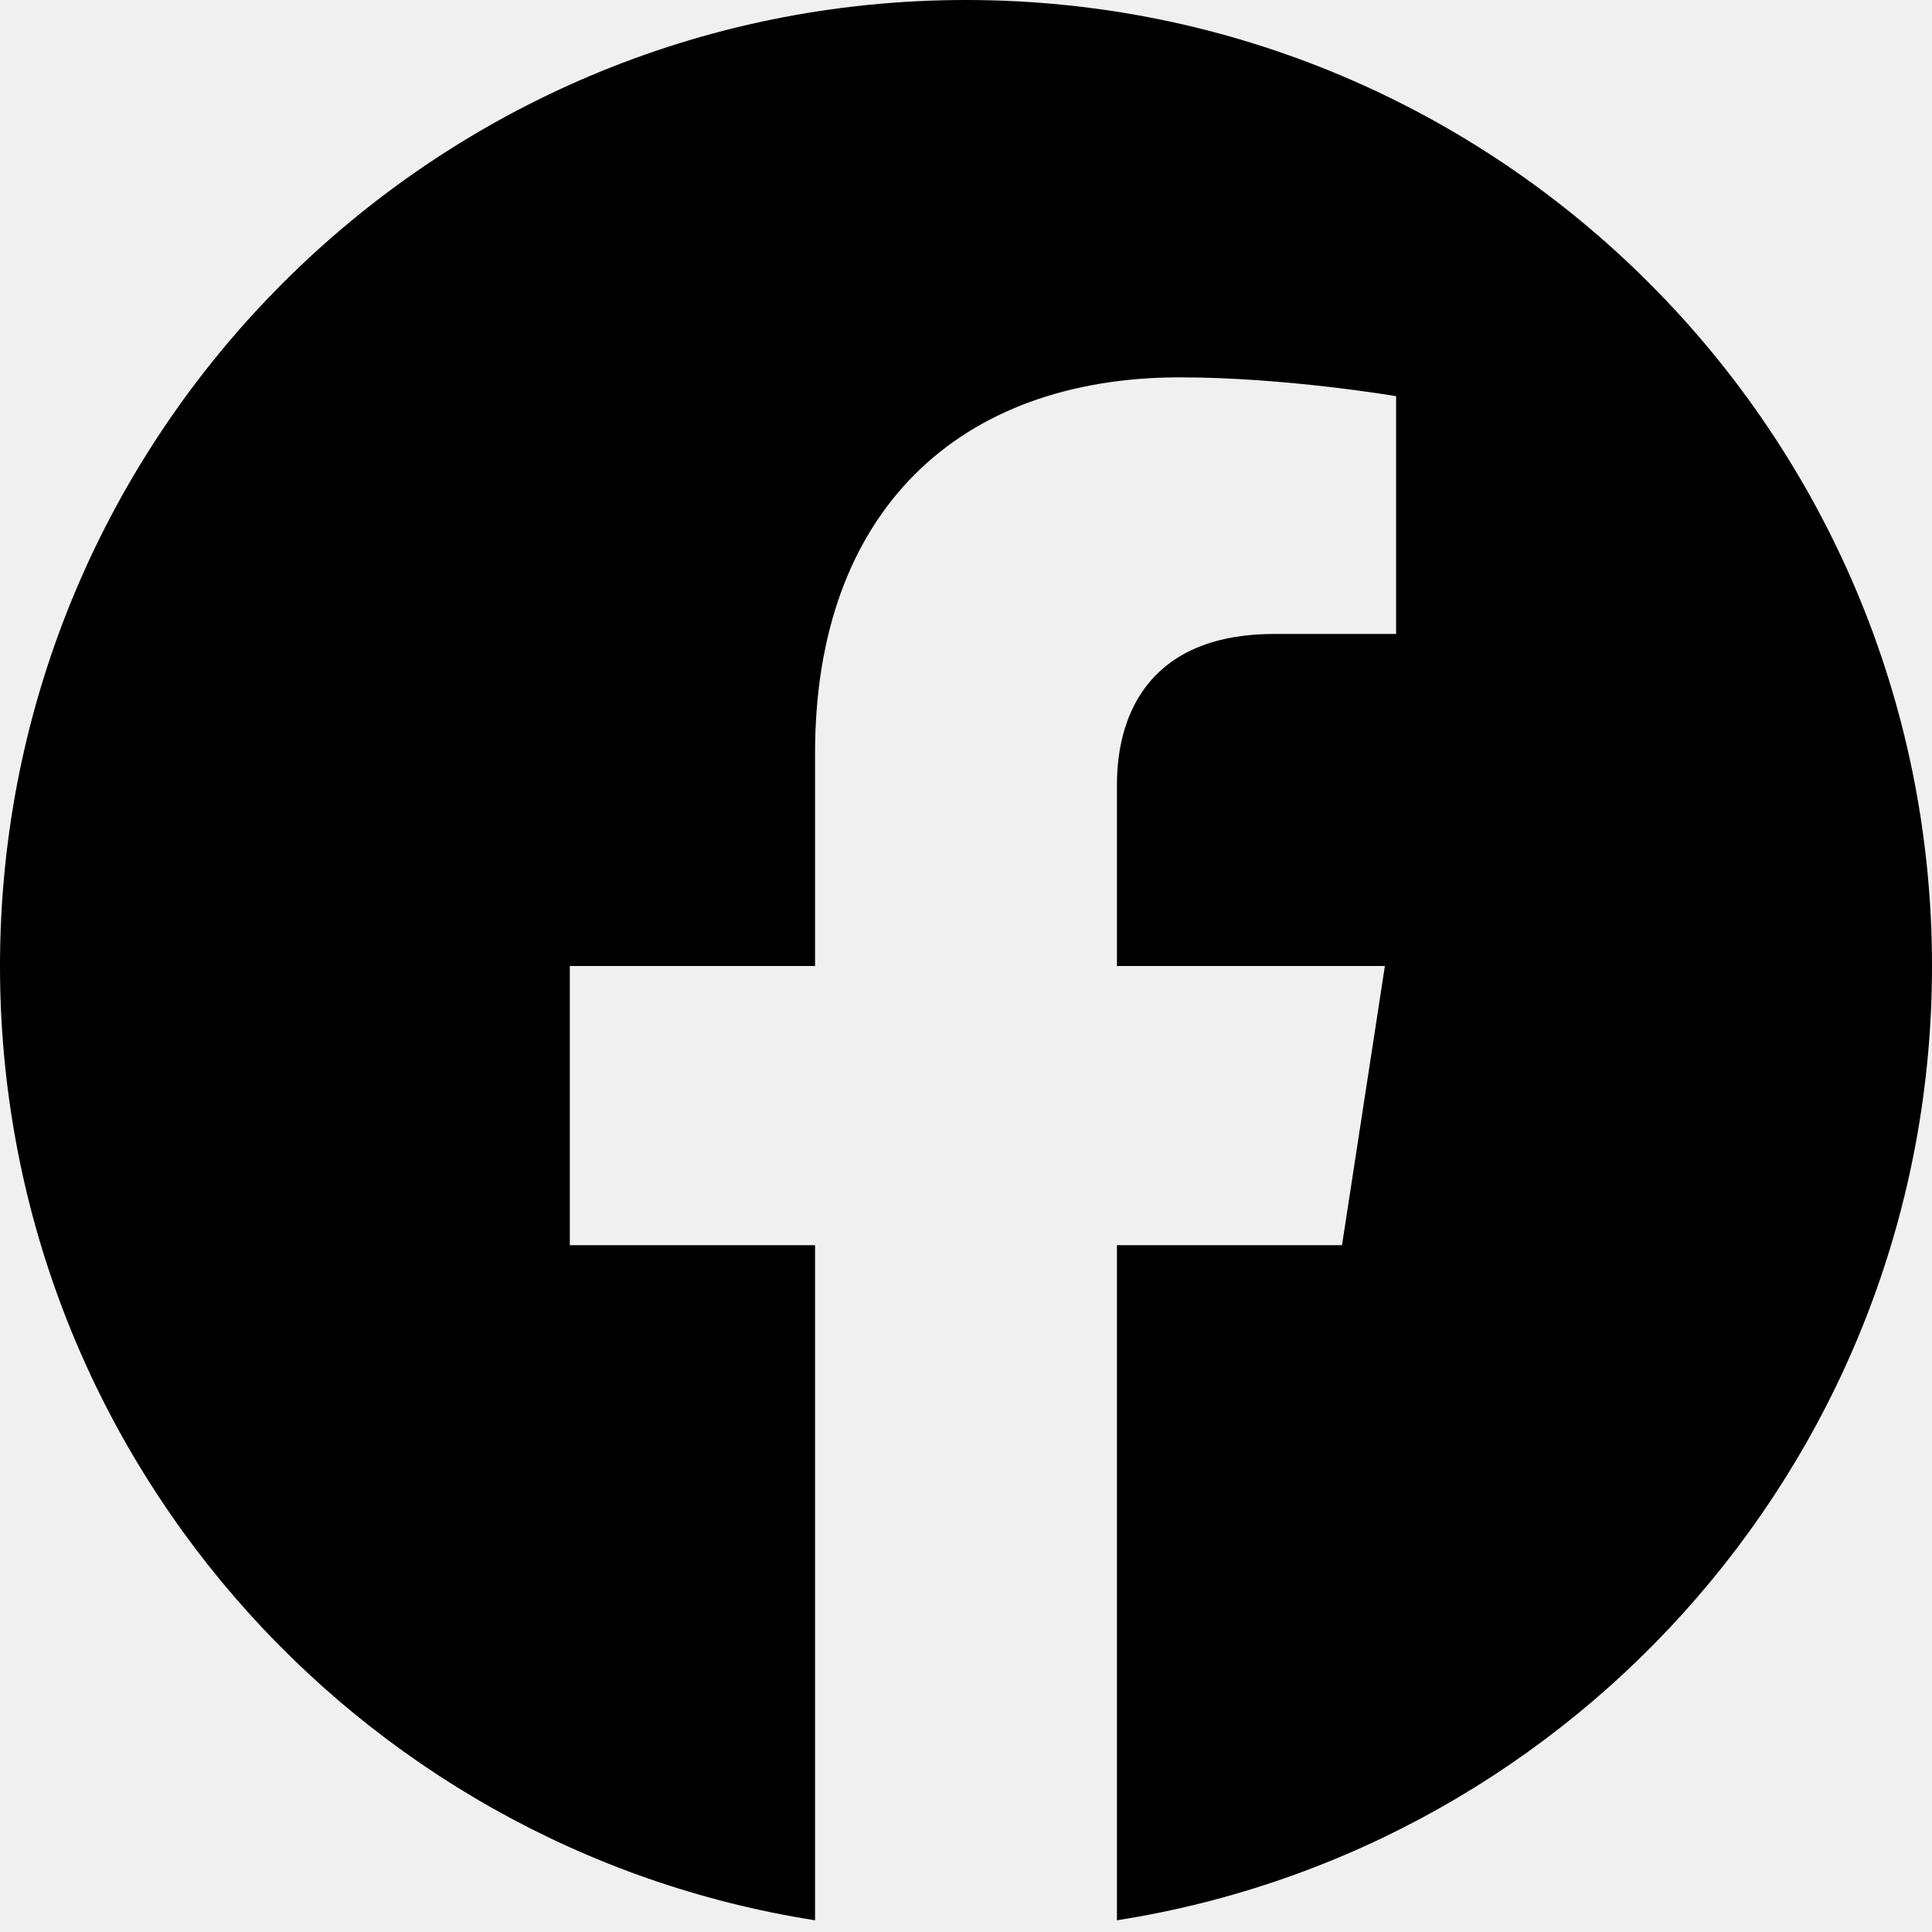
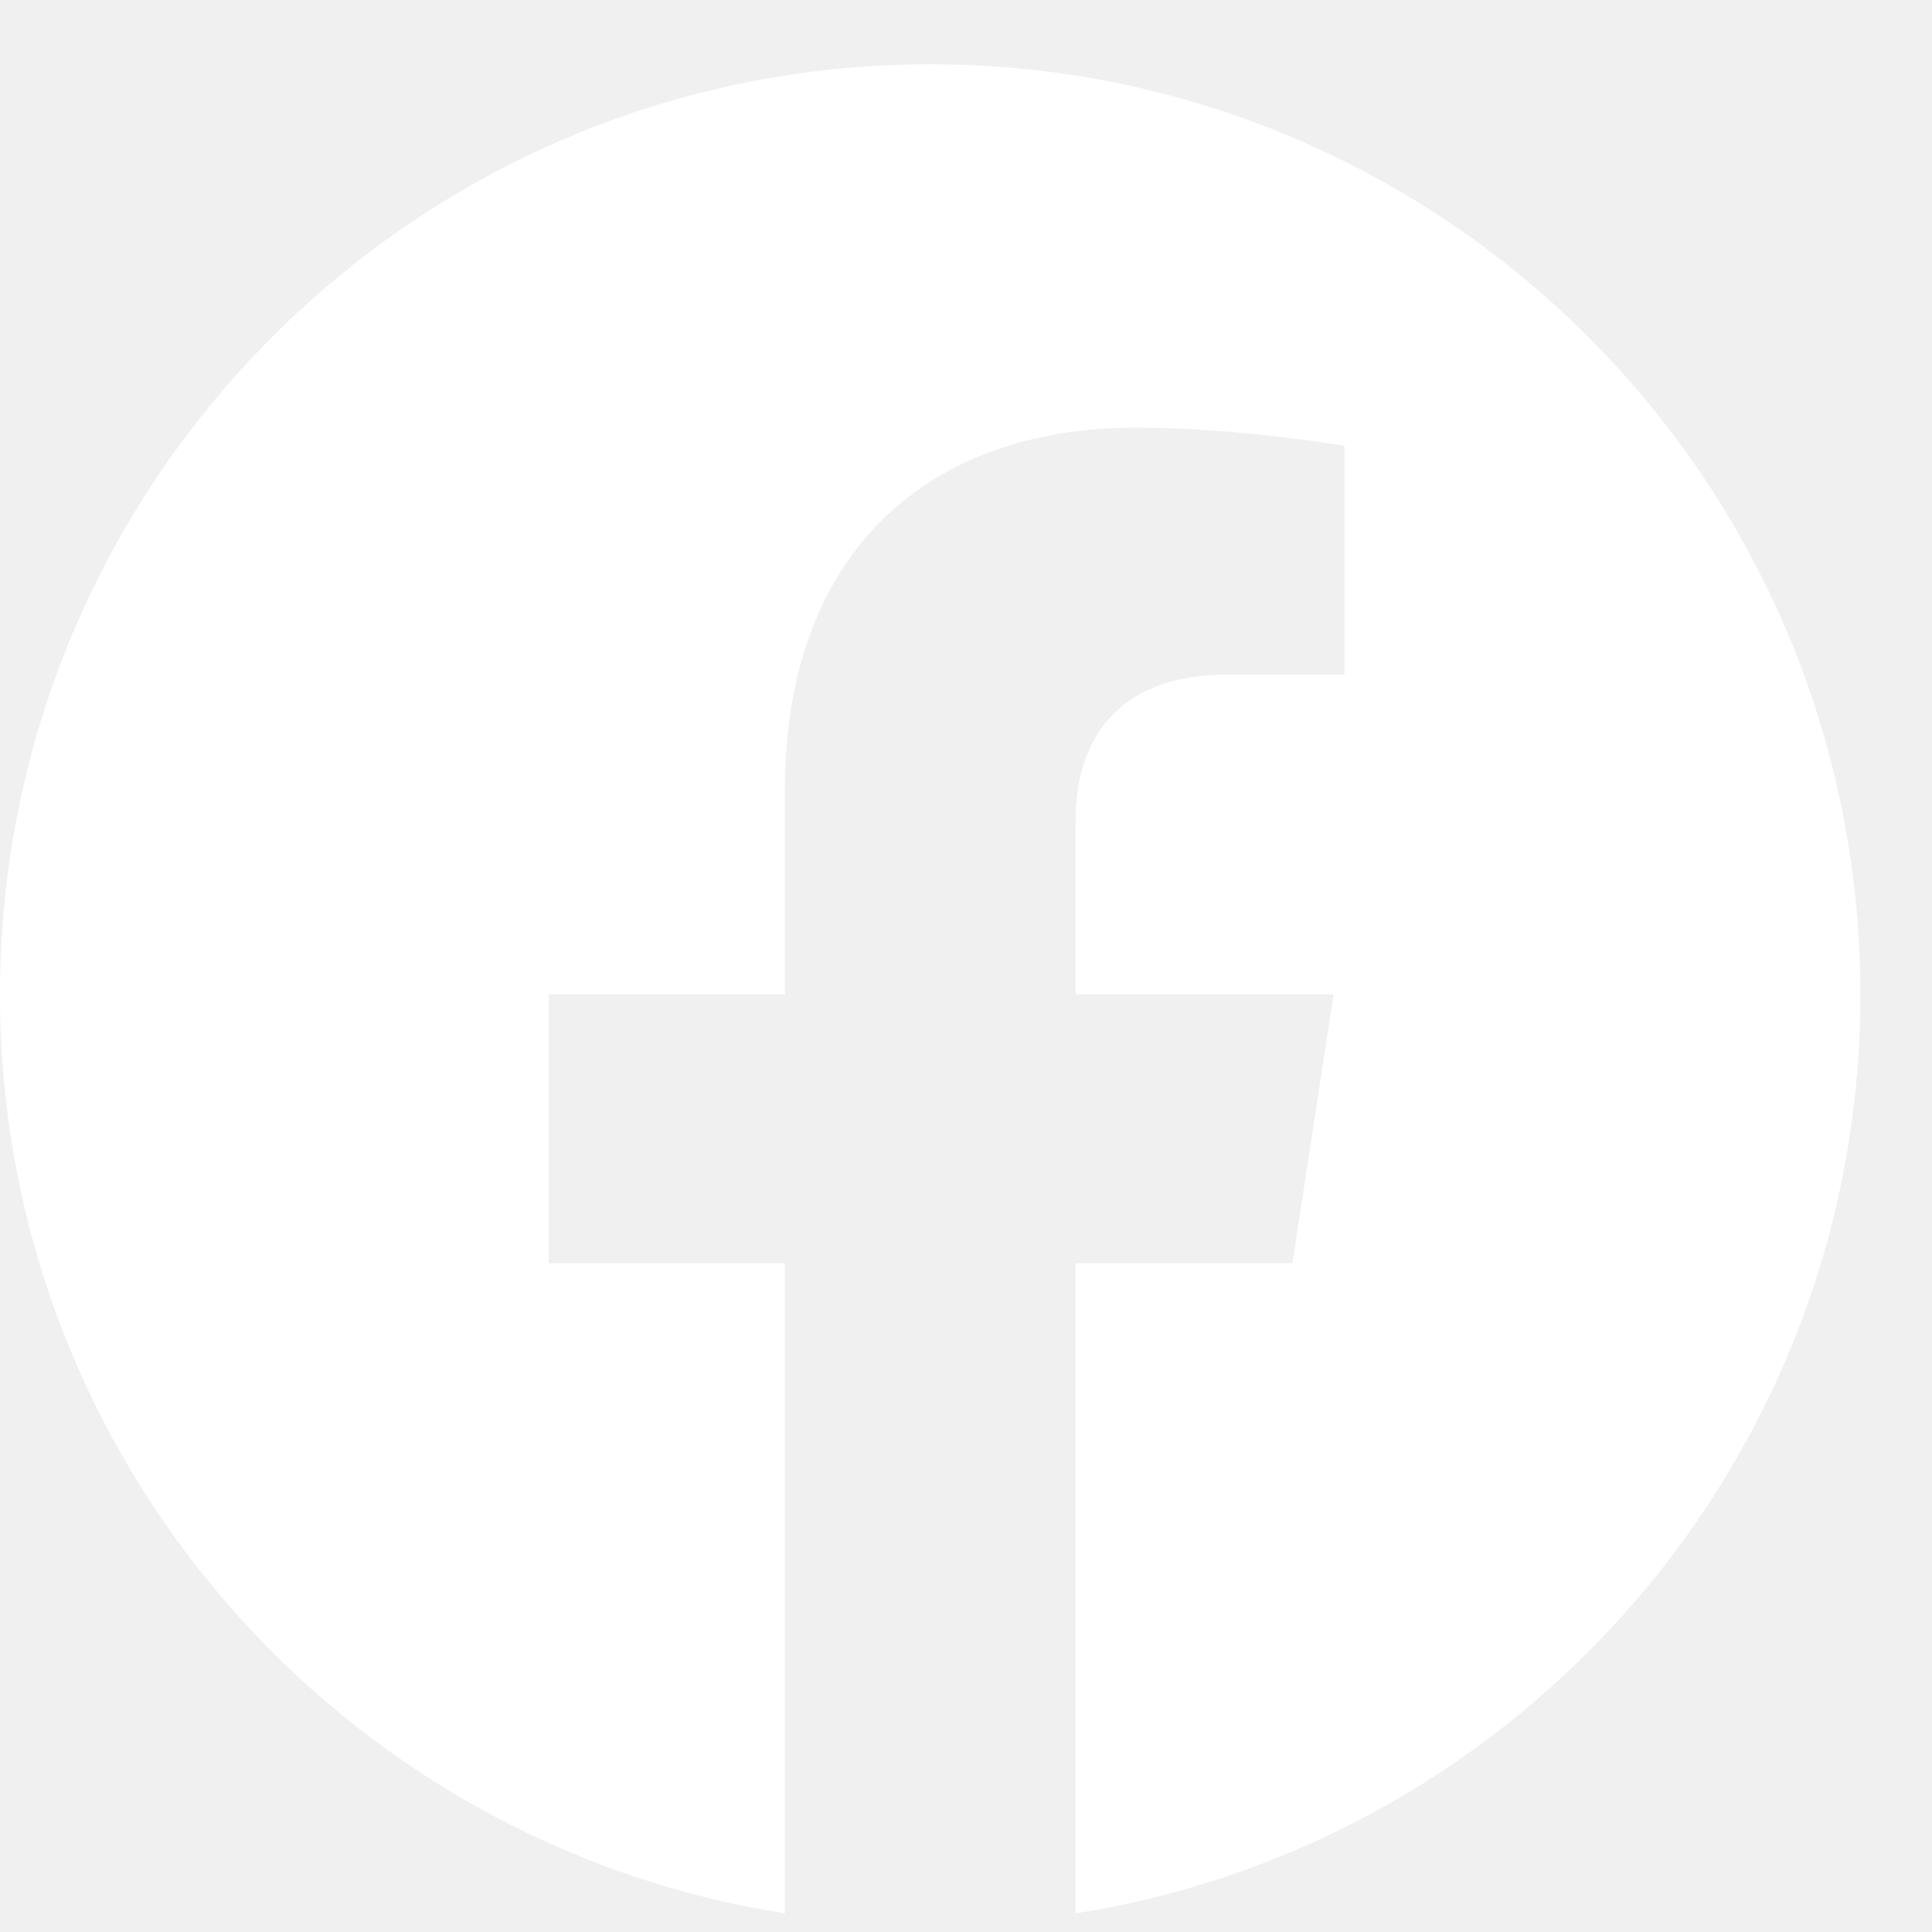
- <svg xmlns="http://www.w3.org/2000/svg" width="16" height="16" viewBox="0 0 16 16" fill="currentColor">
-   <g clip-path="url(#clip0_535_236)">
-     <path fill="currentColor" d="M16 8C16 3.582 12.418 0 8 0C3.582 0 0 3.582 0 8C0 11.993 2.925 15.303 6.75 15.903V10.312H4.719V8H6.75V6.237C6.75 4.232 7.944 3.125 9.772 3.125C10.647 3.125 11.562 3.281 11.562 3.281V5.25H10.554C9.56 5.25 9.25 5.867 9.25 6.5V8H11.469L11.114 10.312H9.25V15.903C13.075 15.303 16 11.993 16 8Z" />
+ <svg xmlns="http://www.w3.org/2000/svg" width="15" height="15" viewBox="0 0 15 15" fill="none">
+   <g clip-path="url(#clip0_0_633)">
+     <path d="M14.444 7.721C14.444 3.732 11.211 0.499 7.222 0.499C3.233 0.499 0 3.732 0 7.721C0 11.325 2.641 14.313 6.094 14.855V9.808H4.26V7.721H6.094V6.13C6.094 4.32 7.172 3.32 8.822 3.32C9.612 3.32 10.438 3.461 10.438 3.461V5.238H9.528C8.631 5.238 8.351 5.795 8.351 6.367V7.721H10.354L10.034 9.808H8.351V14.855C11.803 14.313 14.444 11.325 14.444 7.721Z" fill="white" />
  </g>
  <defs>
-     <clipPath id="clip0_535_236">
-       <rect width="16" height="16" />
+     <clipPath id="clip0_0_633">
+       <rect width="14.444" height="14.444" fill="white" transform="translate(0 0.498535)" />
    </clipPath>
  </defs>
</svg>
